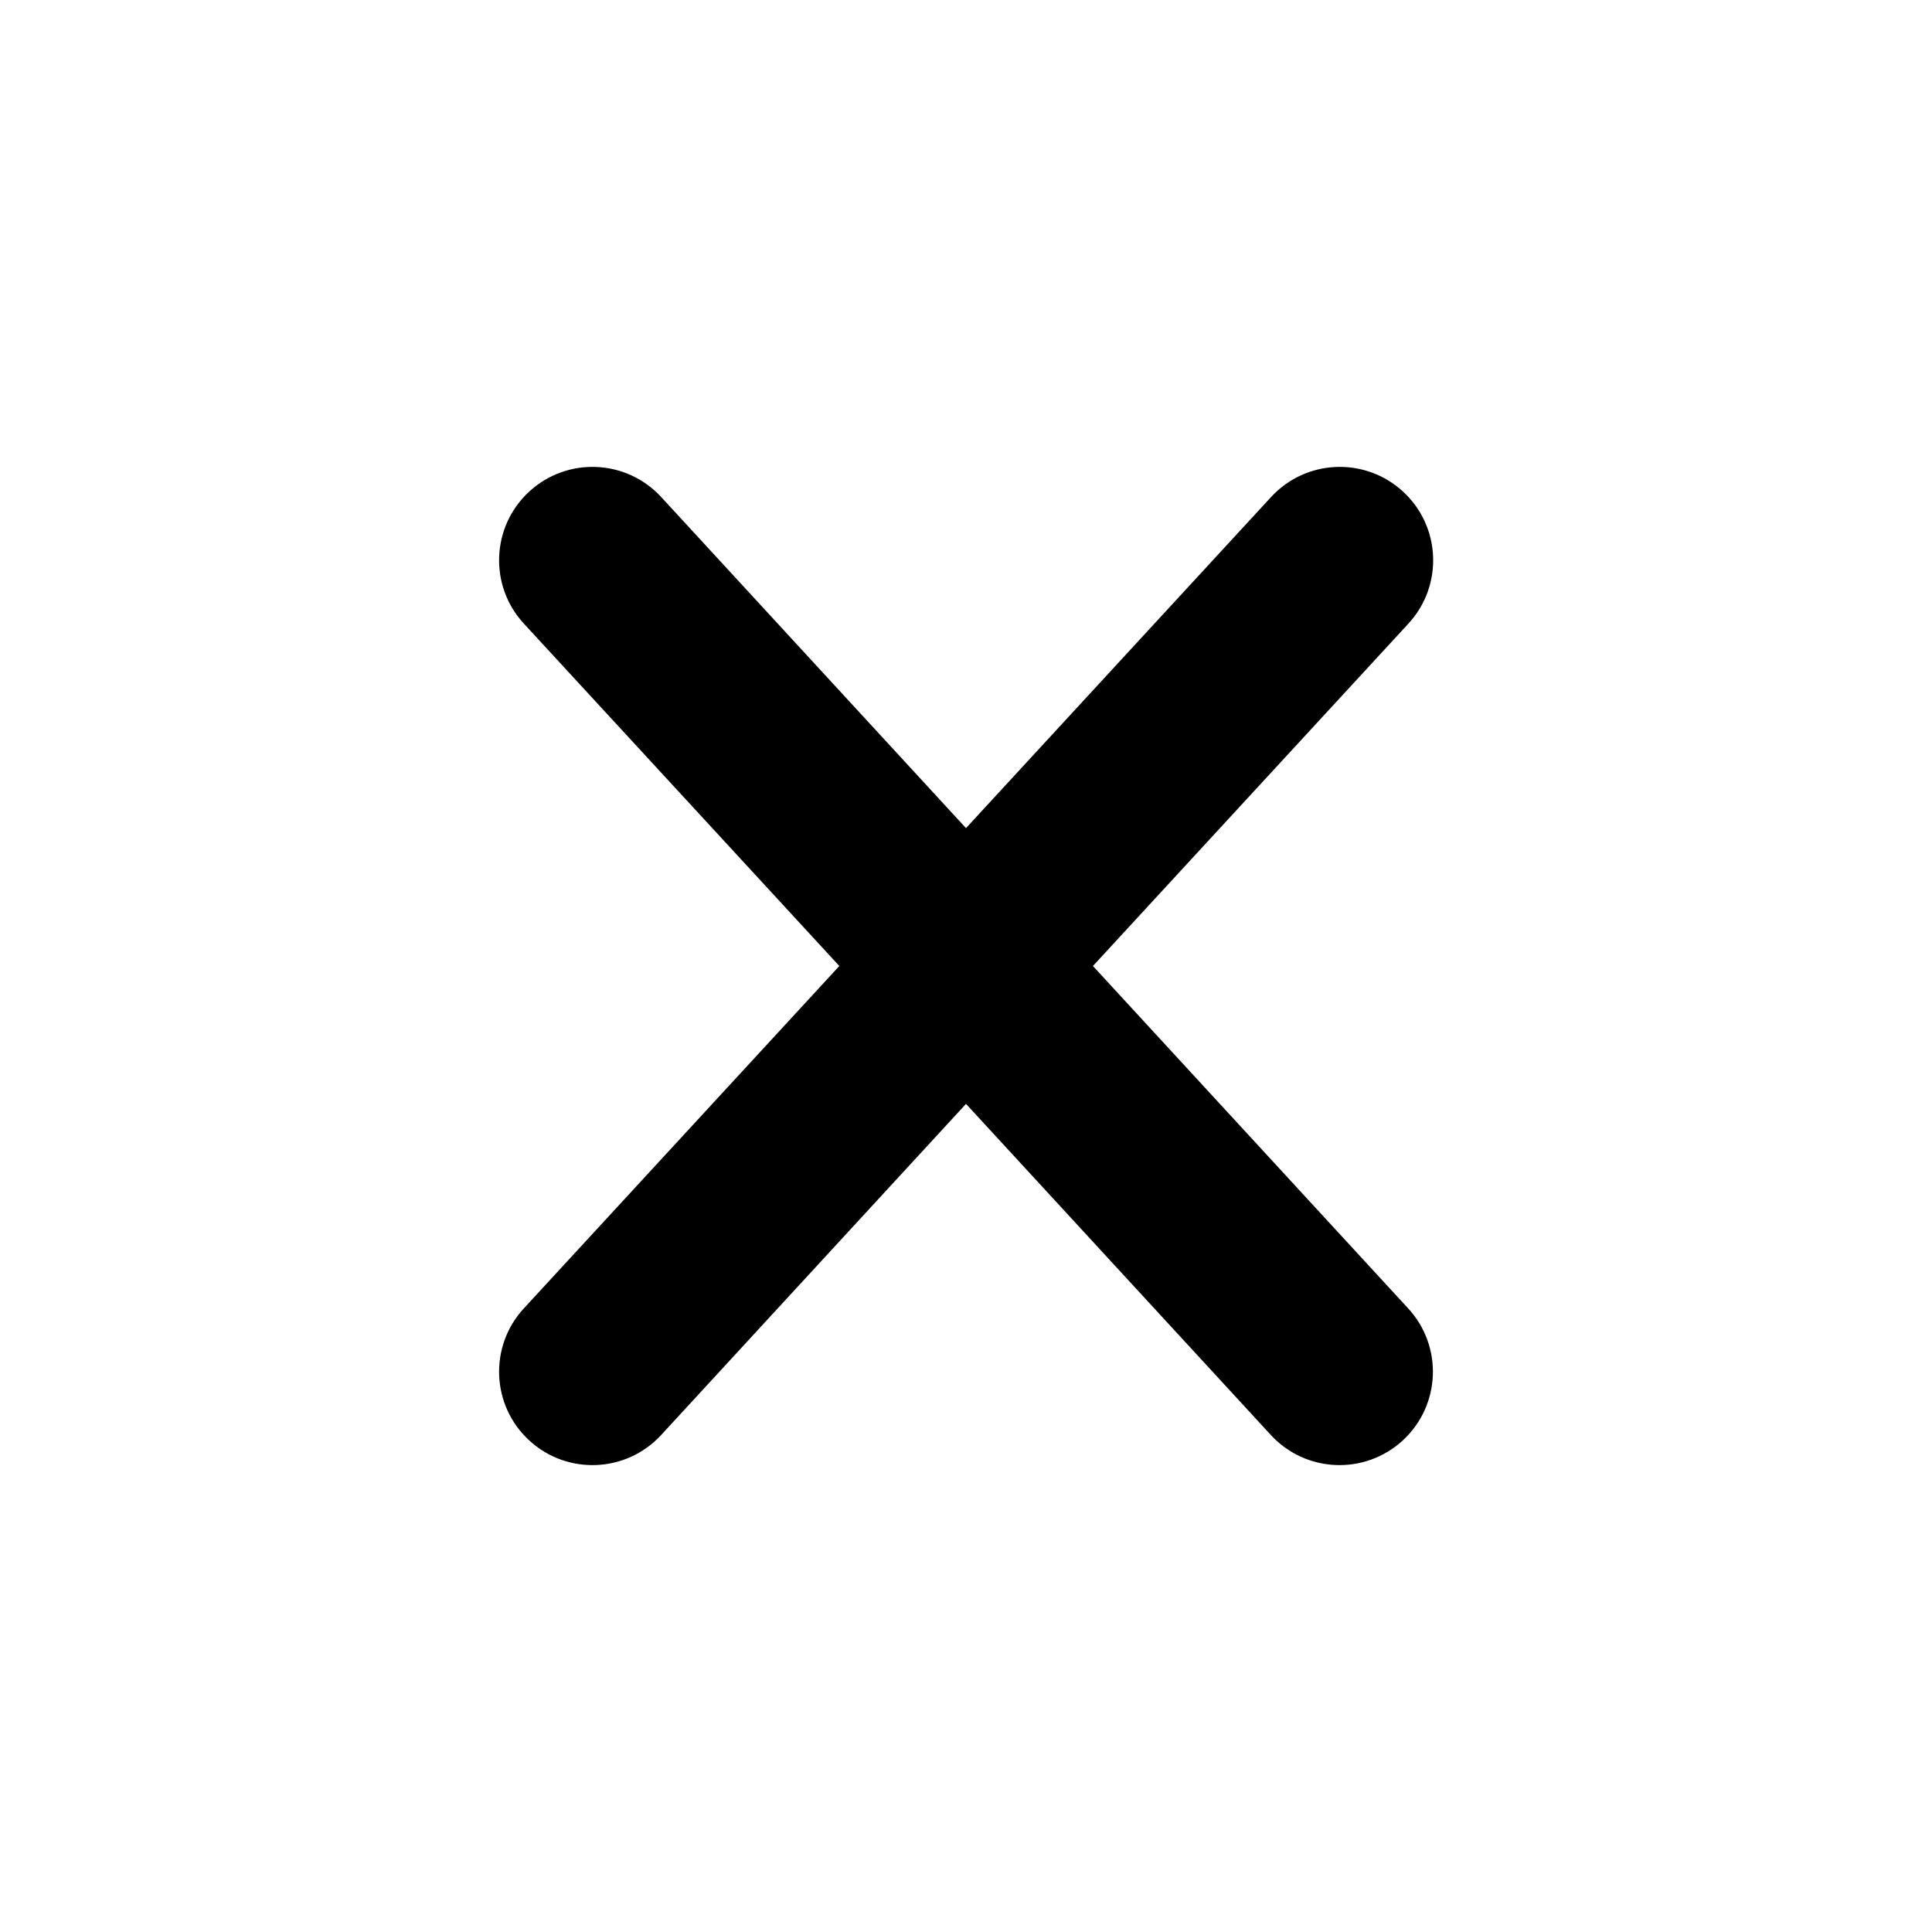
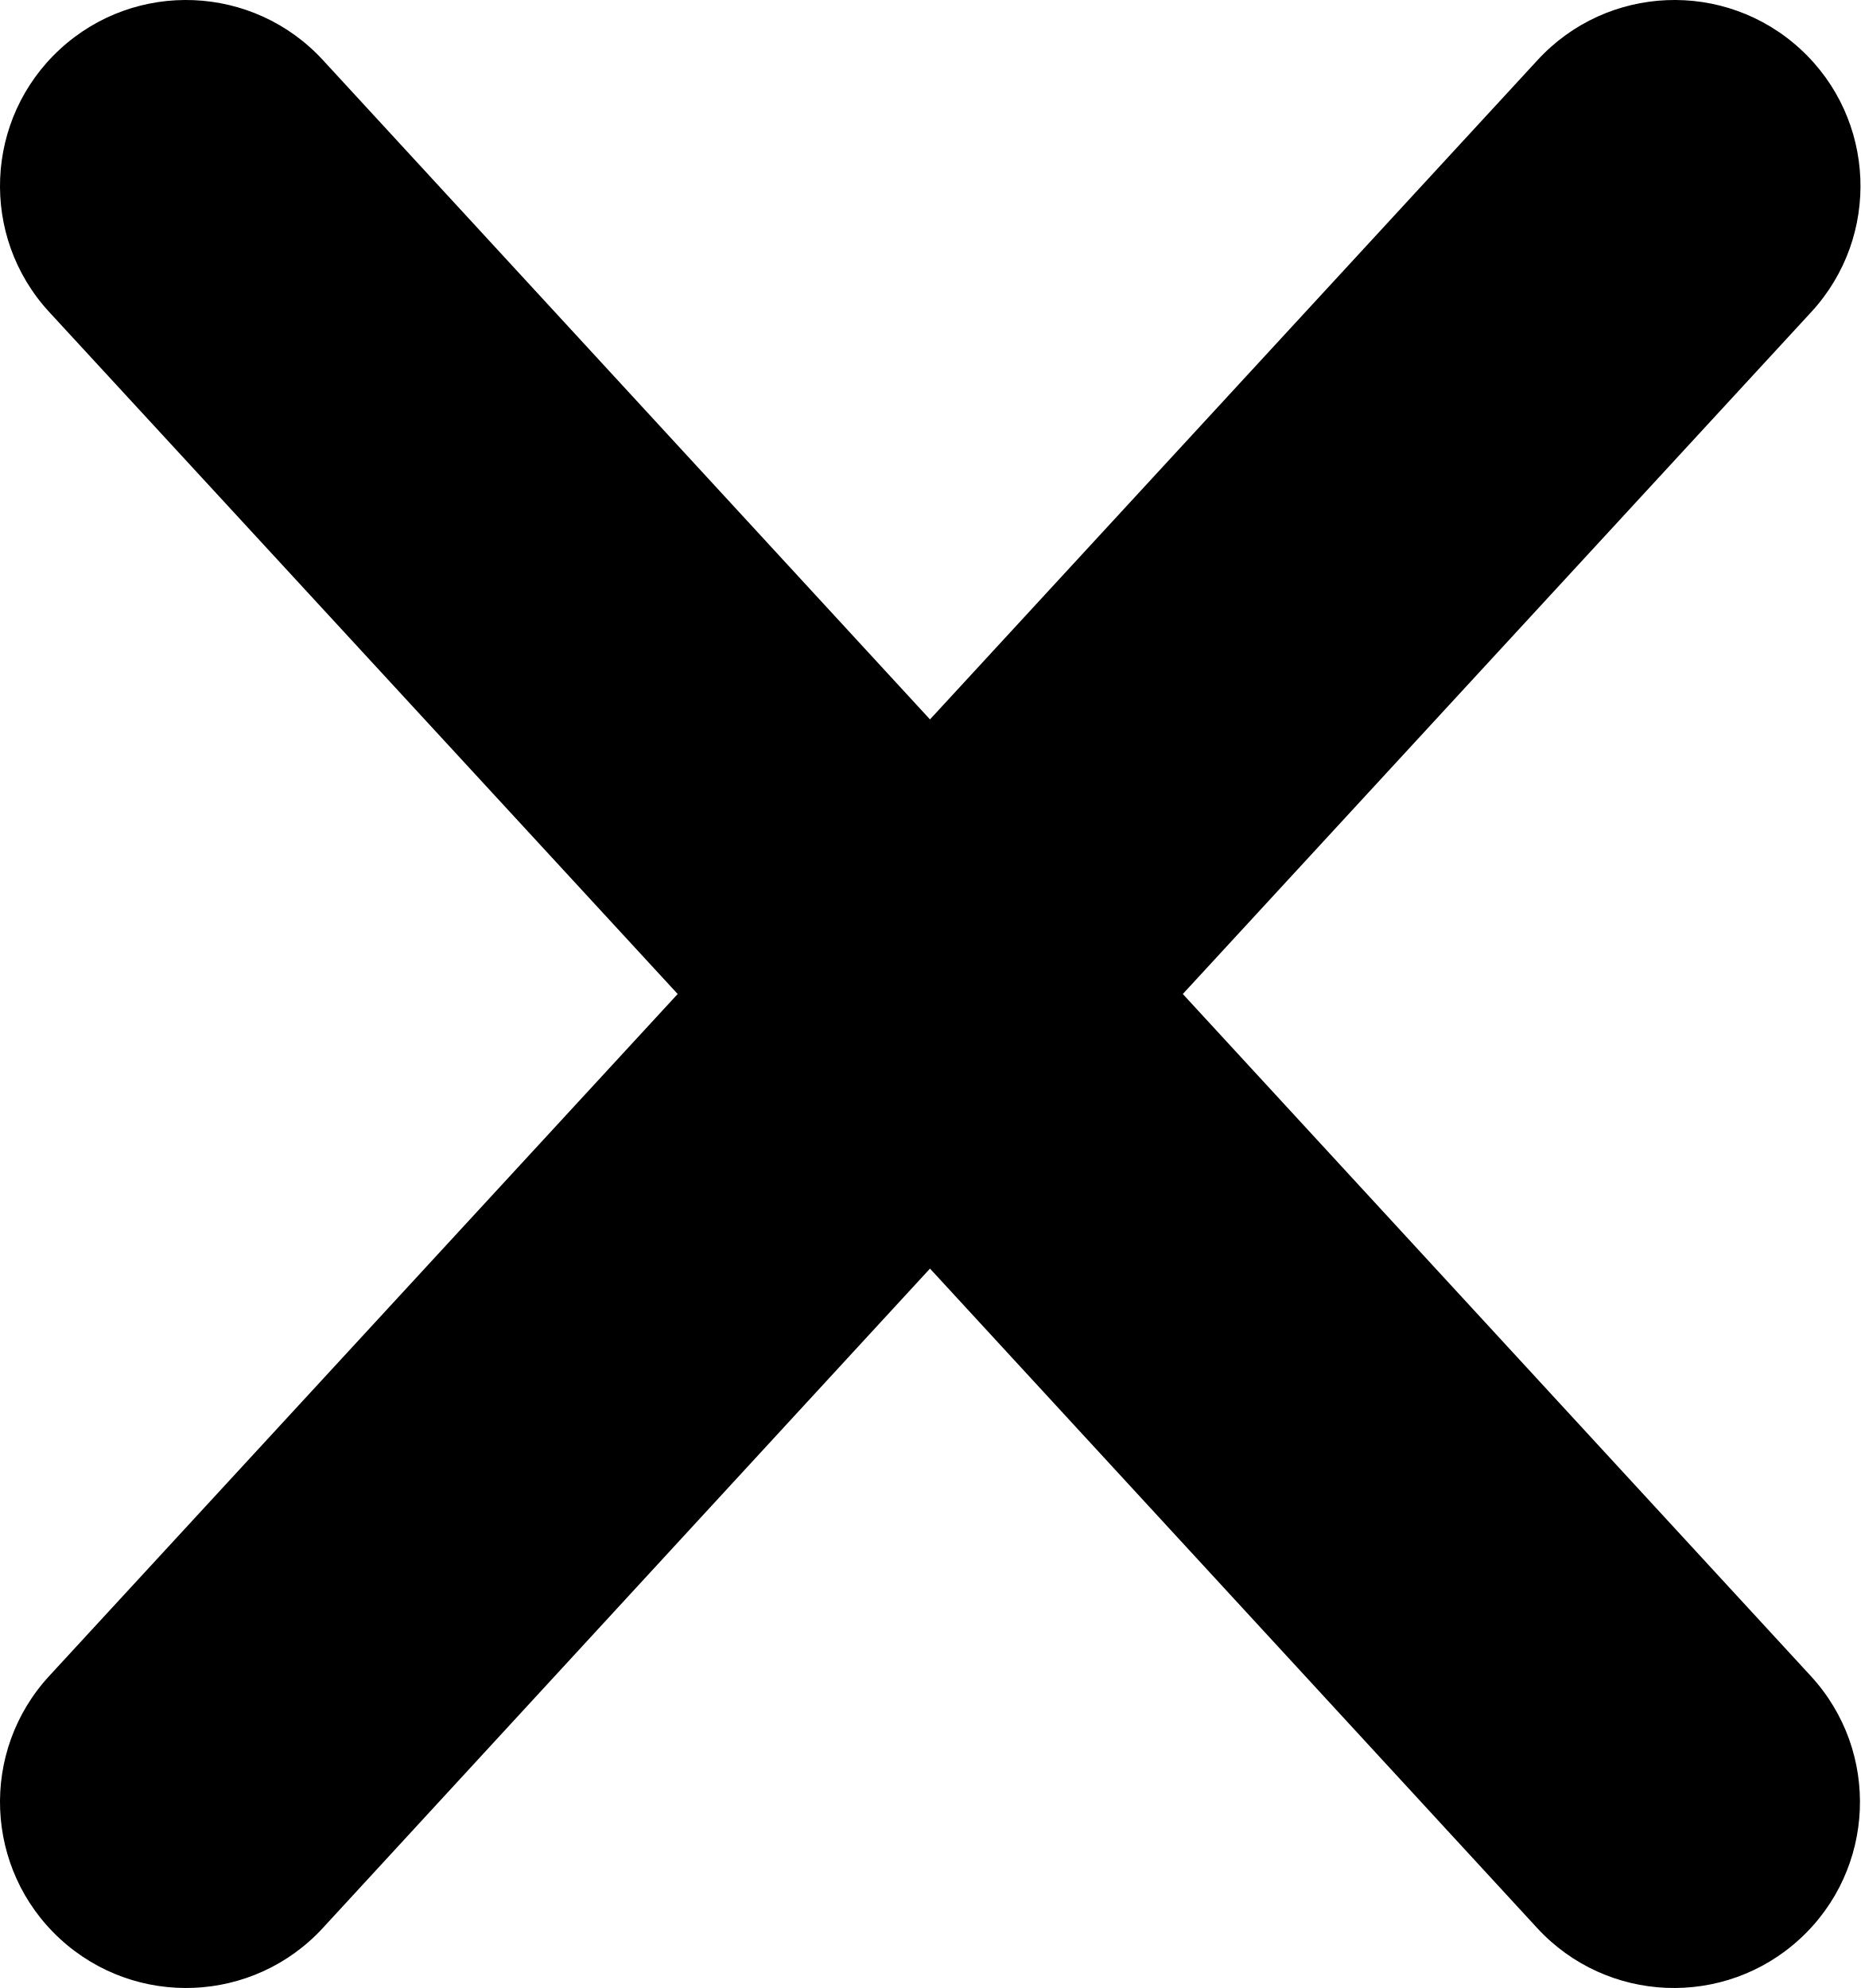
- <svg xmlns="http://www.w3.org/2000/svg" id="Layer_1" data-name="Layer 1" viewBox="0 0 300 300">
-   <path class="cls-1" d="M169.71,150l49-53.18a14.5,14.5,0,0,0-21.34-19.64L150,128.59,102.67,77.18A14.5,14.5,0,1,0,81.33,96.82l49,53.18-49,53.18a14.5,14.5,0,1,0,21.34,19.64L150,171.41l47.33,51.41a14.5,14.5,0,1,0,21.34-19.64Z" />
+ <svg xmlns="http://www.w3.org/2000/svg" id="Layer_1" data-name="Layer 1" viewBox="0 0 145.042 155.002" version="1.1">
+   <path class="cls-1" d="m 92.211,77.501 49,-53.18 a 14.501,14.501 0 0 0 -21.34,-19.64 L 72.501,56.091 25.171,4.681 A 14.501,14.501 0 1 0 3.831,24.321 l 49,53.18 -49,53.18 a 14.501,14.501 0 1 0 21.34,19.64 l 47.33,-51.41 47.33,51.41 a 14.501,14.501 0 1 0 21.34,-19.64 z" id="path1101" />
</svg>
